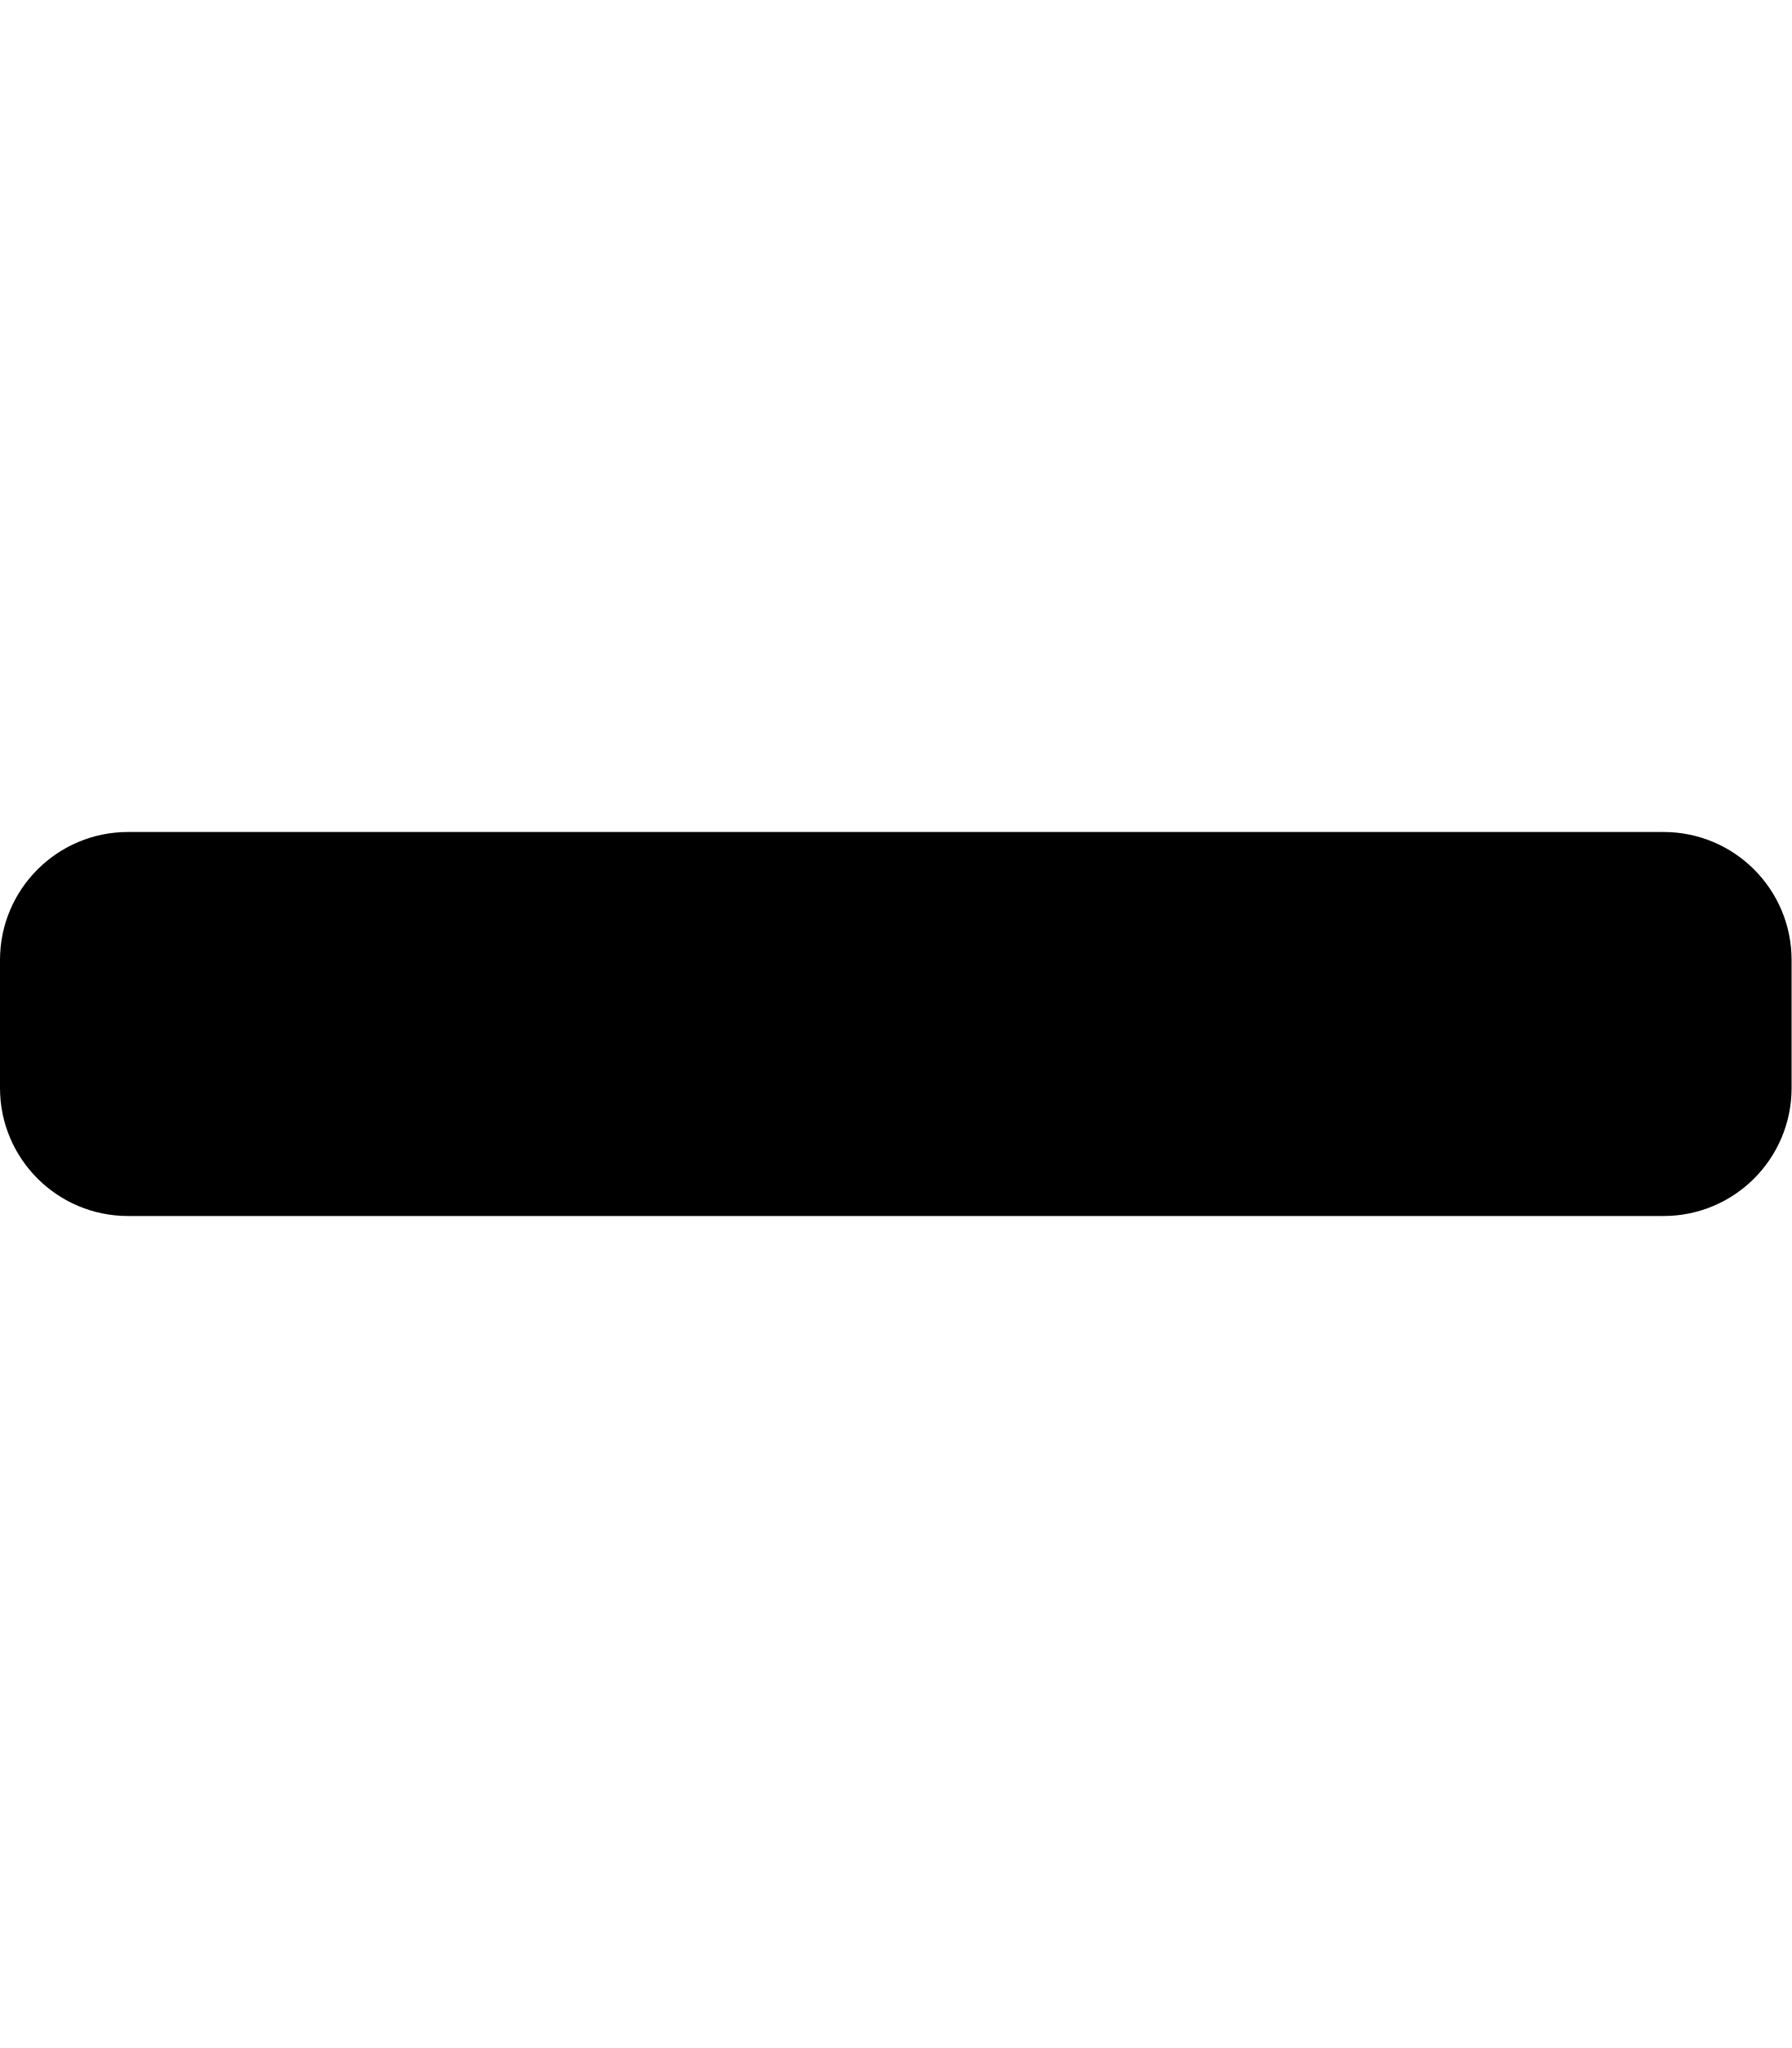
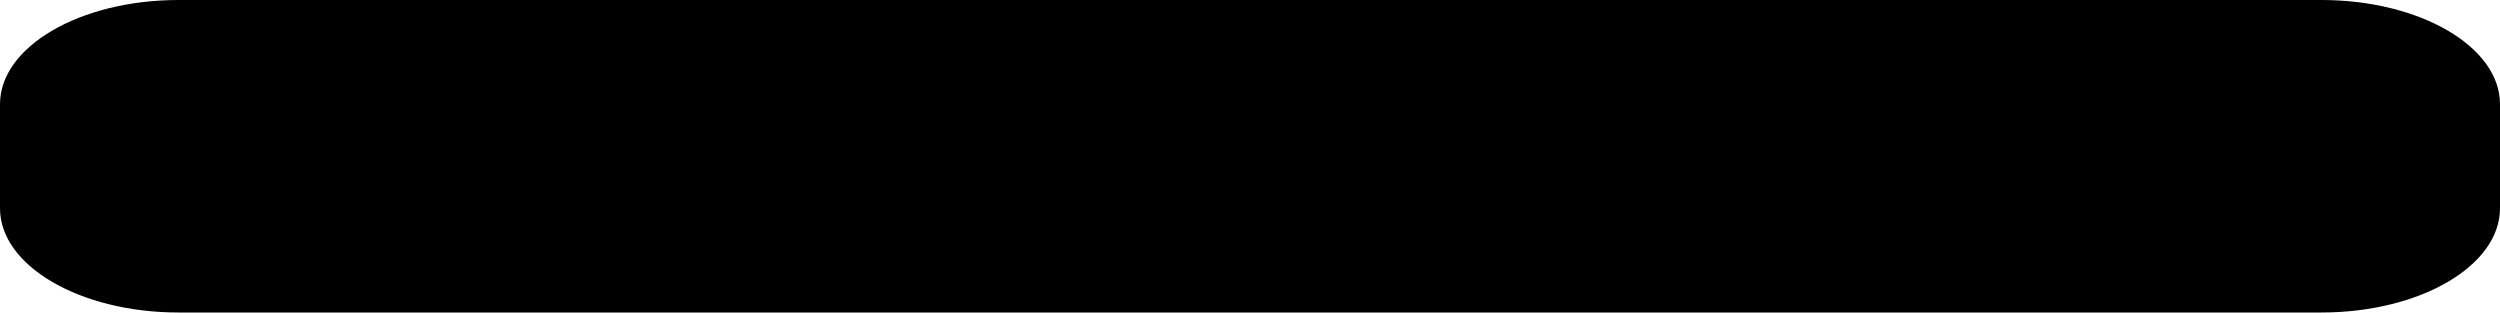
- <svg xmlns="http://www.w3.org/2000/svg" aria-hidden="true" focusable="false" data-prefix="fas" data-icon="minus" class="svg-inline--fa fa-minus fa-w-14" role="img" viewBox="0 0 448 512">
-   <path fill="currentColor" d="M416 208H32c-17.67 0-32 14.33-32 32v32c0 17.67 14.33 32 32 32h384c17.67 0 32-14.33 32-32v-32c0-17.67-14.33-32-32-32z" />
+ <svg xmlns="http://www.w3.org/2000/svg" width="24" height="3" viewBox="0 0 24 3" fill="none">
+   <path d="M22.286 0H1.714C0.768 0 0 0.448 0 1V2C0 2.552 0.768 3 1.714 3H22.286C23.232 3 24 2.552 24 2V1C24 0.448 23.232 0 22.286 0Z" fill="black" />
</svg>
